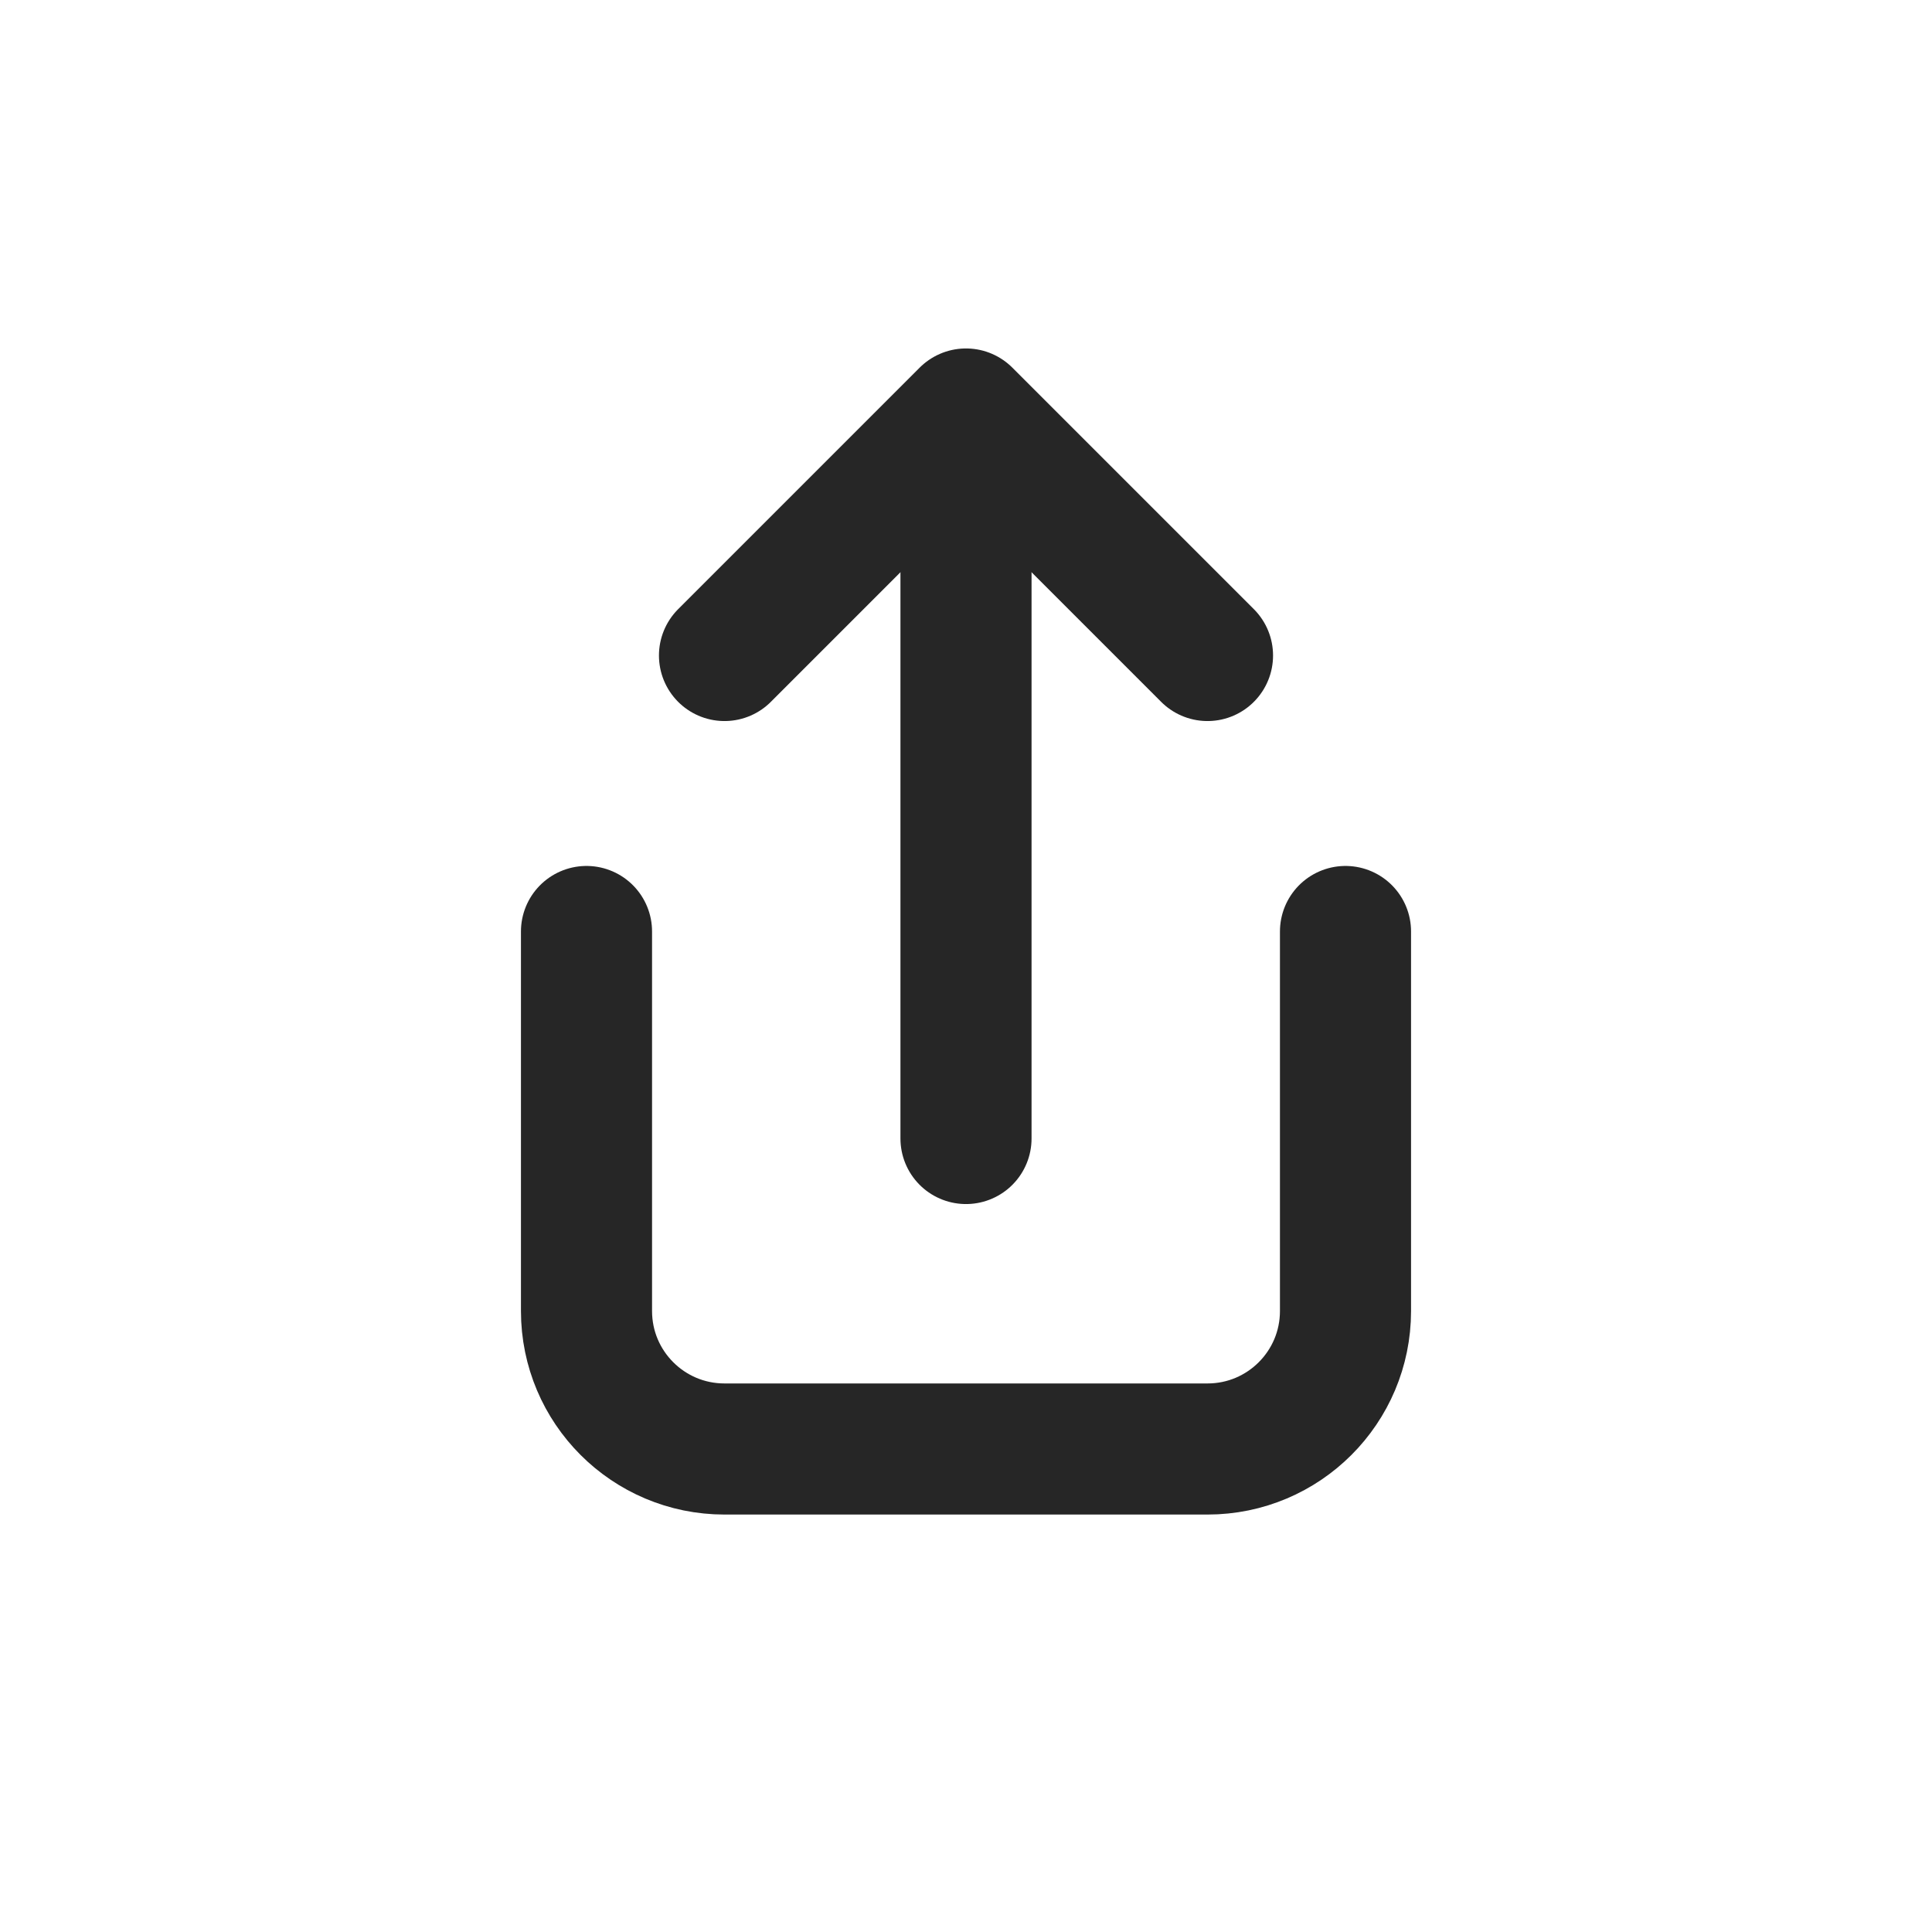
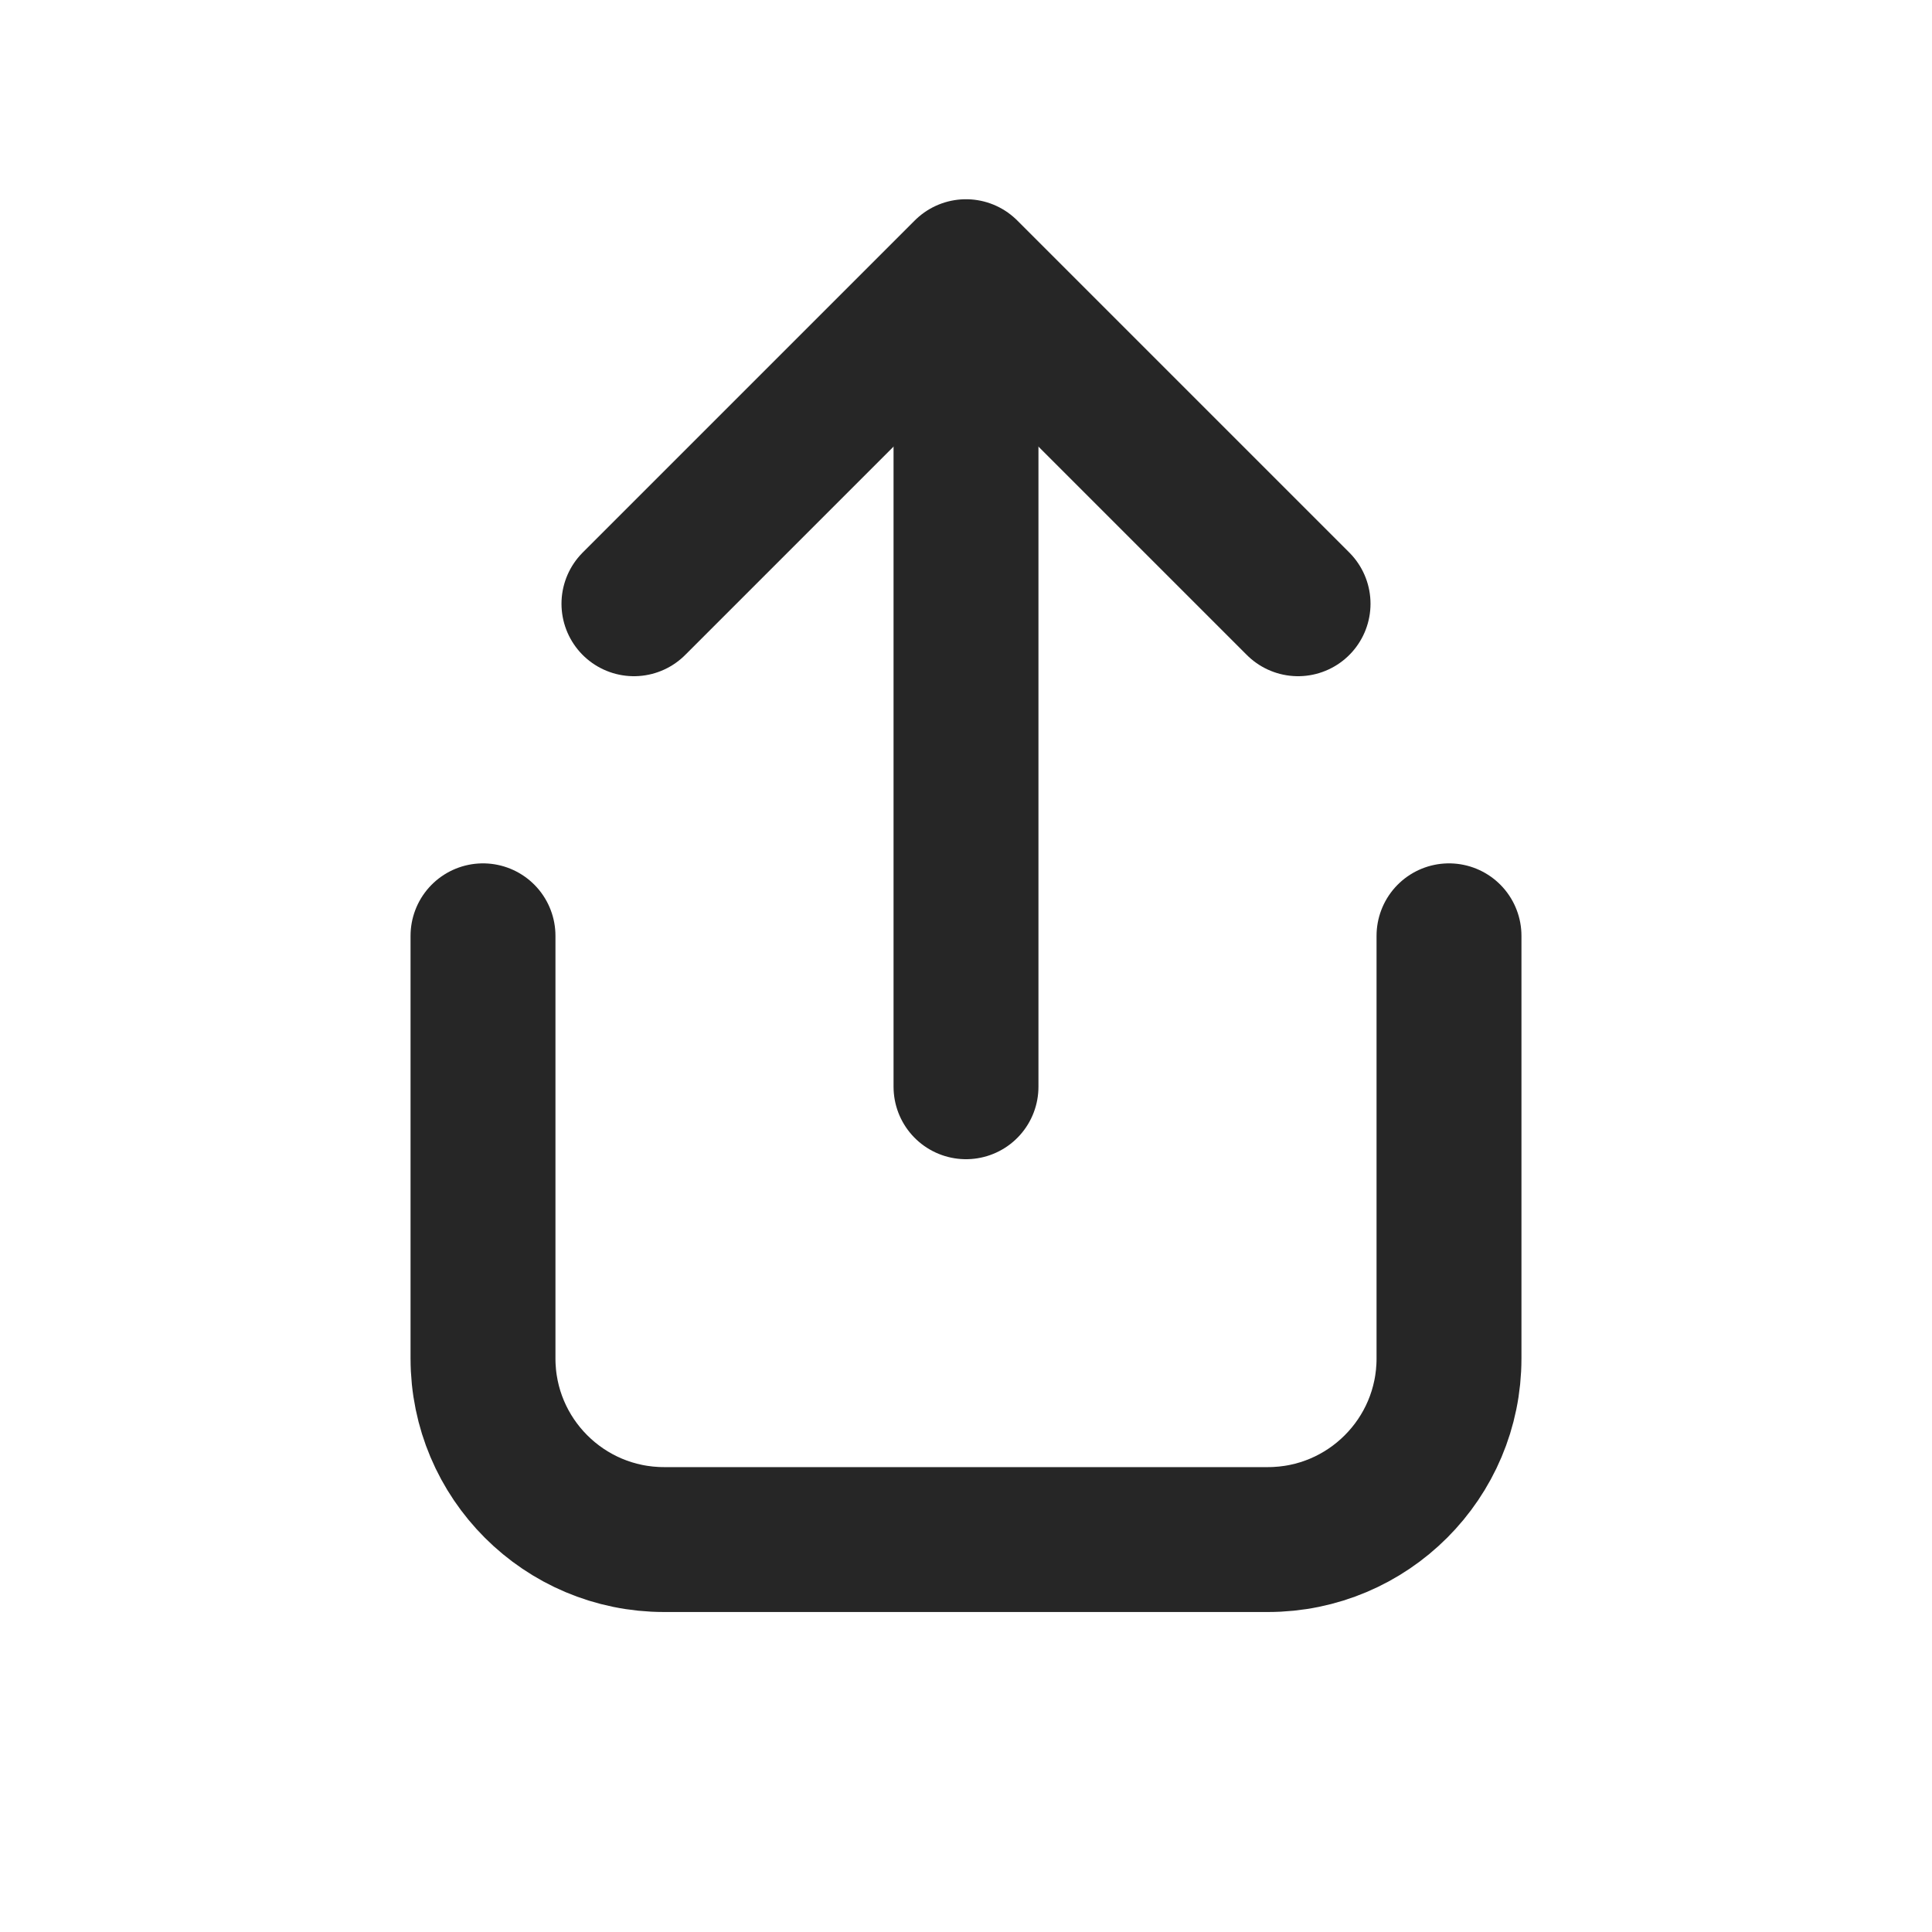
- <svg xmlns="http://www.w3.org/2000/svg" width="28" height="28" viewBox="0 0 28 28" fill="none">
-   <path d="M14 6.5V16.5" stroke="#262626" stroke-width="1.9" stroke-linecap="round" />
-   <path d="M10.5 9.5L14 6L17.5 9.5" stroke="#262626" stroke-width="1.9" stroke-linecap="round" stroke-linejoin="round" />
-   <path d="M8.5 13.5V19C8.5 20.105 9.395 21 10.5 21H17.5C18.605 21 19.5 20.105 19.5 19V13.5" stroke="#262626" stroke-width="1.9" stroke-linecap="round" stroke-linejoin="round" />
+ <svg xmlns="http://www.w3.org/2000/svg" width="32" height="32" viewBox="0 0 32 32" fill="none">
+   <path d="M16 5V18" stroke="#262626" stroke-width="2.4" stroke-linecap="round" />
+   <path d="M10.5 10L16 4.5L21.5 10" stroke="#262626" stroke-width="2.4" stroke-linecap="round" stroke-linejoin="round" />
+   <path d="M8 15.5V22.5C8 24.157 9.343 25.5 11 25.5H21C22.657 25.5 24 24.157 24 22.5V15.5" stroke="#262626" stroke-width="2.4" stroke-linecap="round" stroke-linejoin="round" />
</svg>
